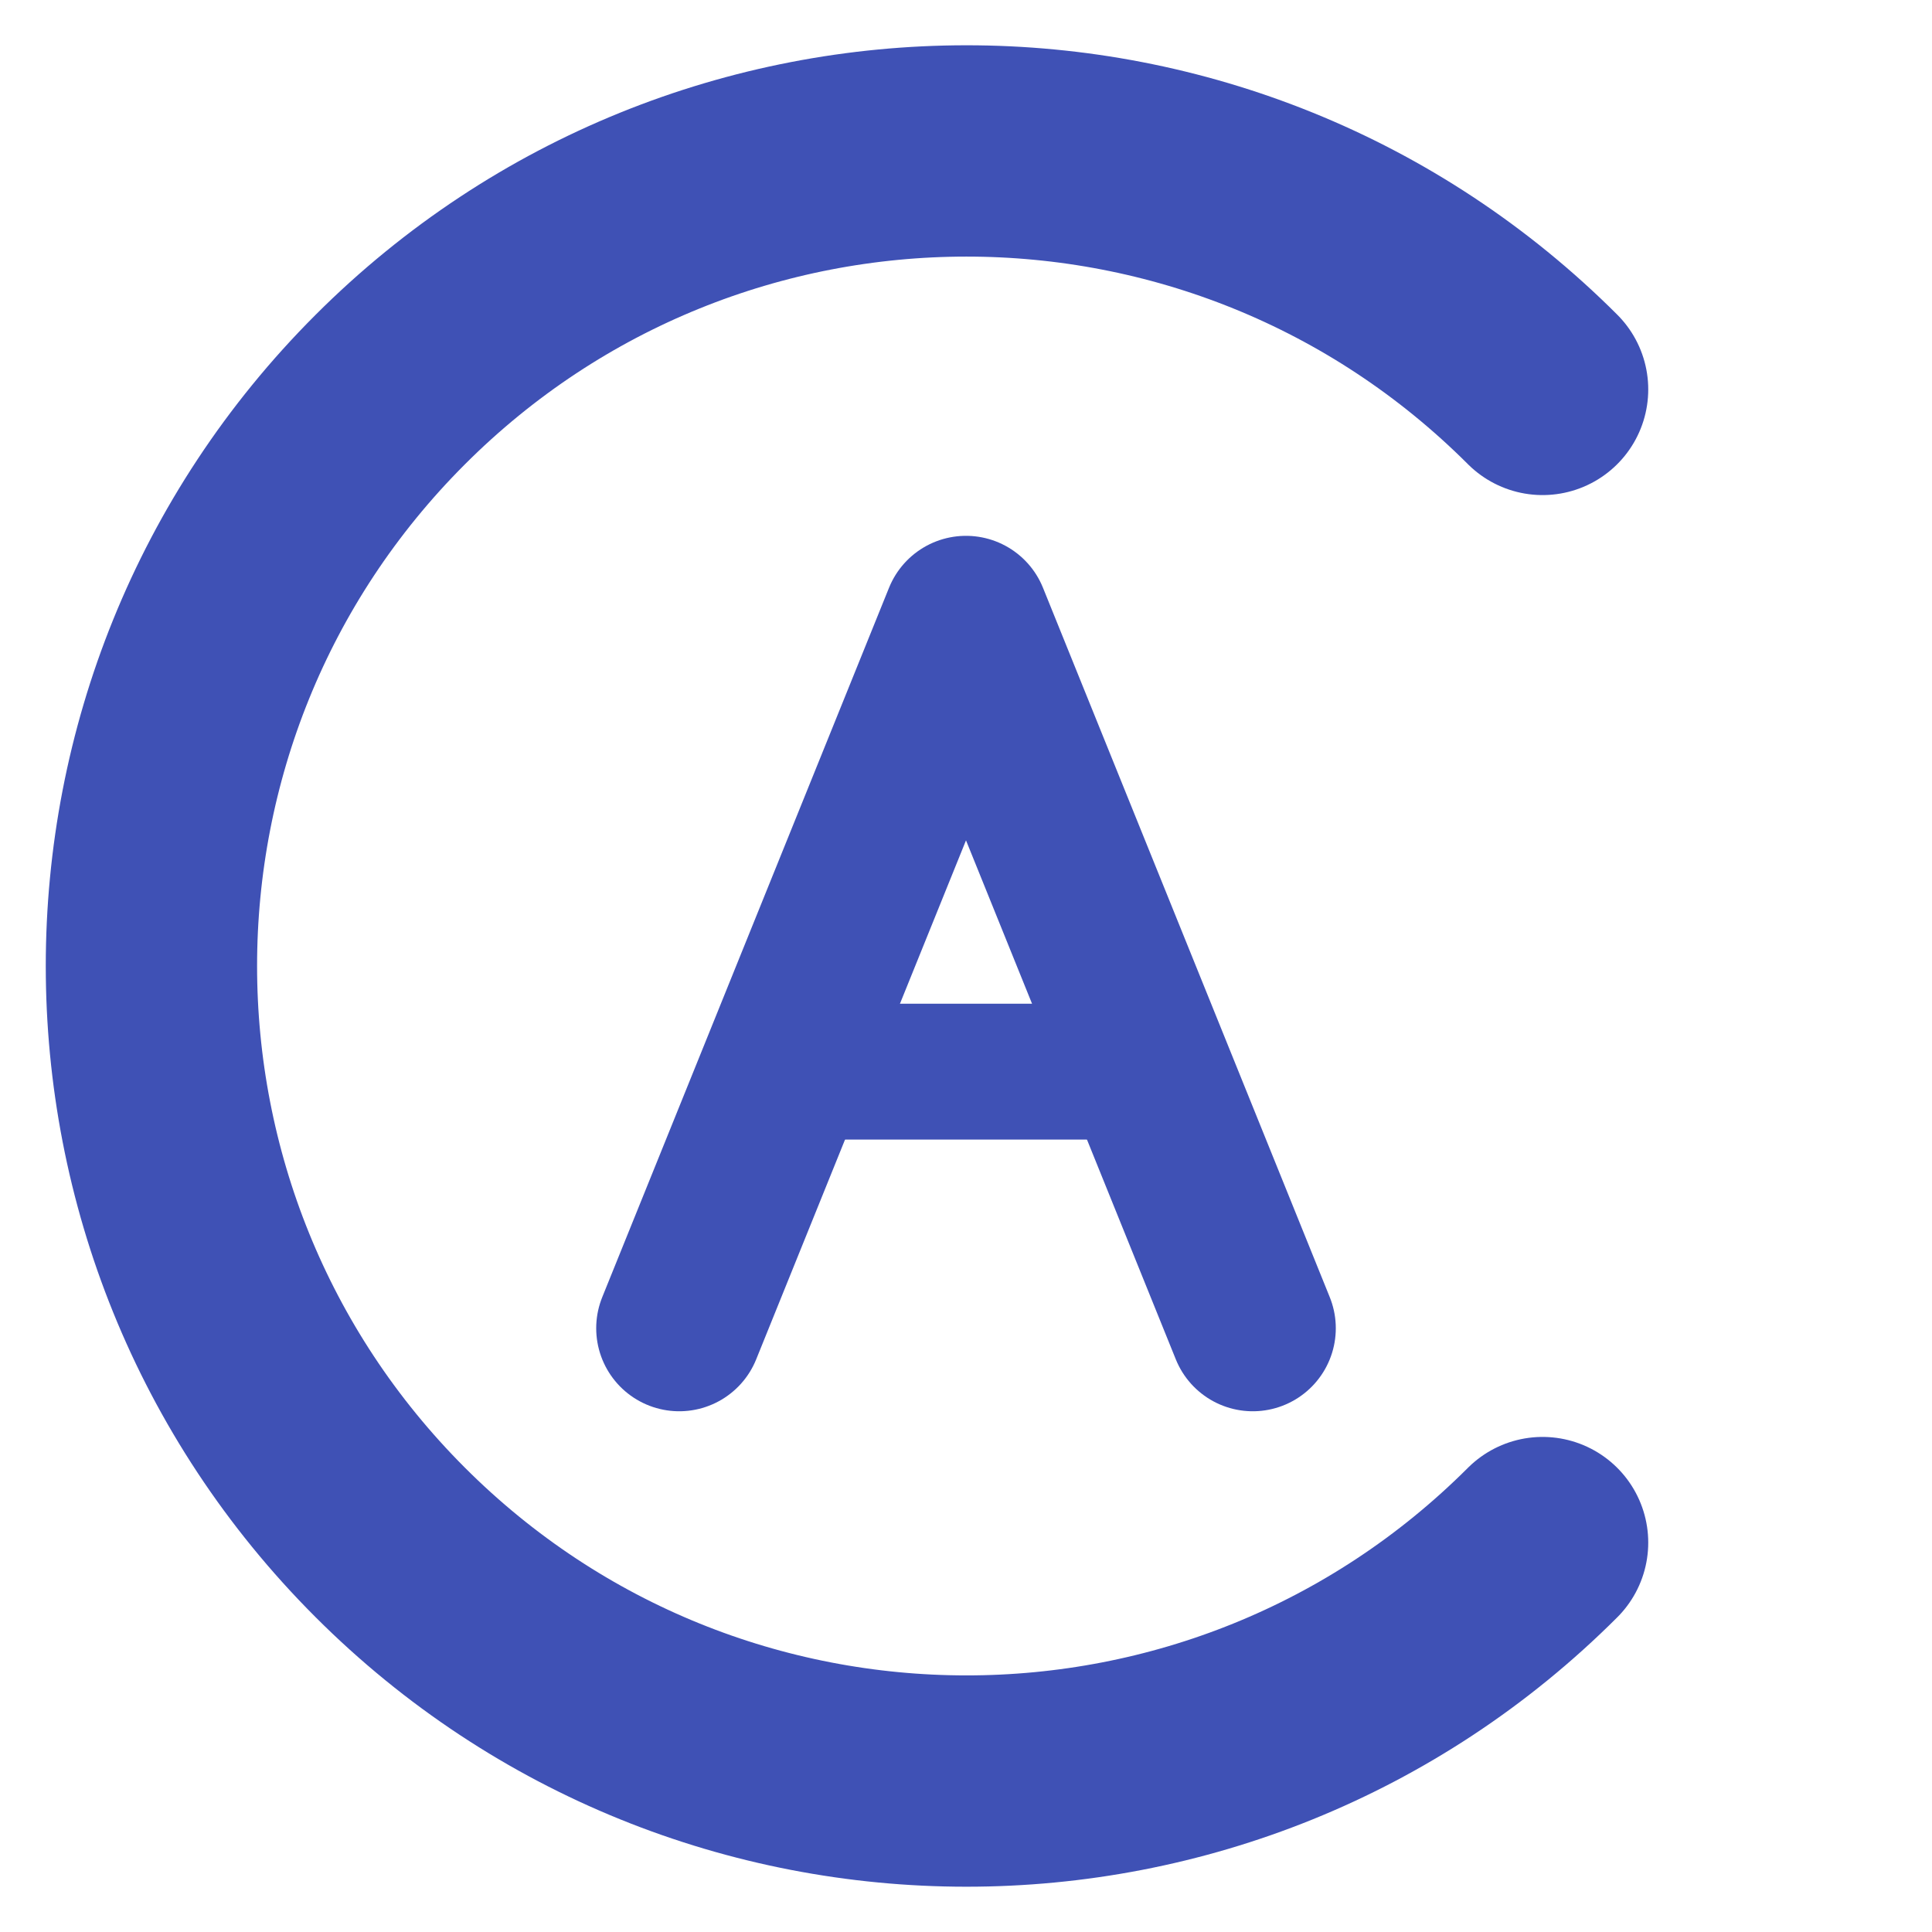
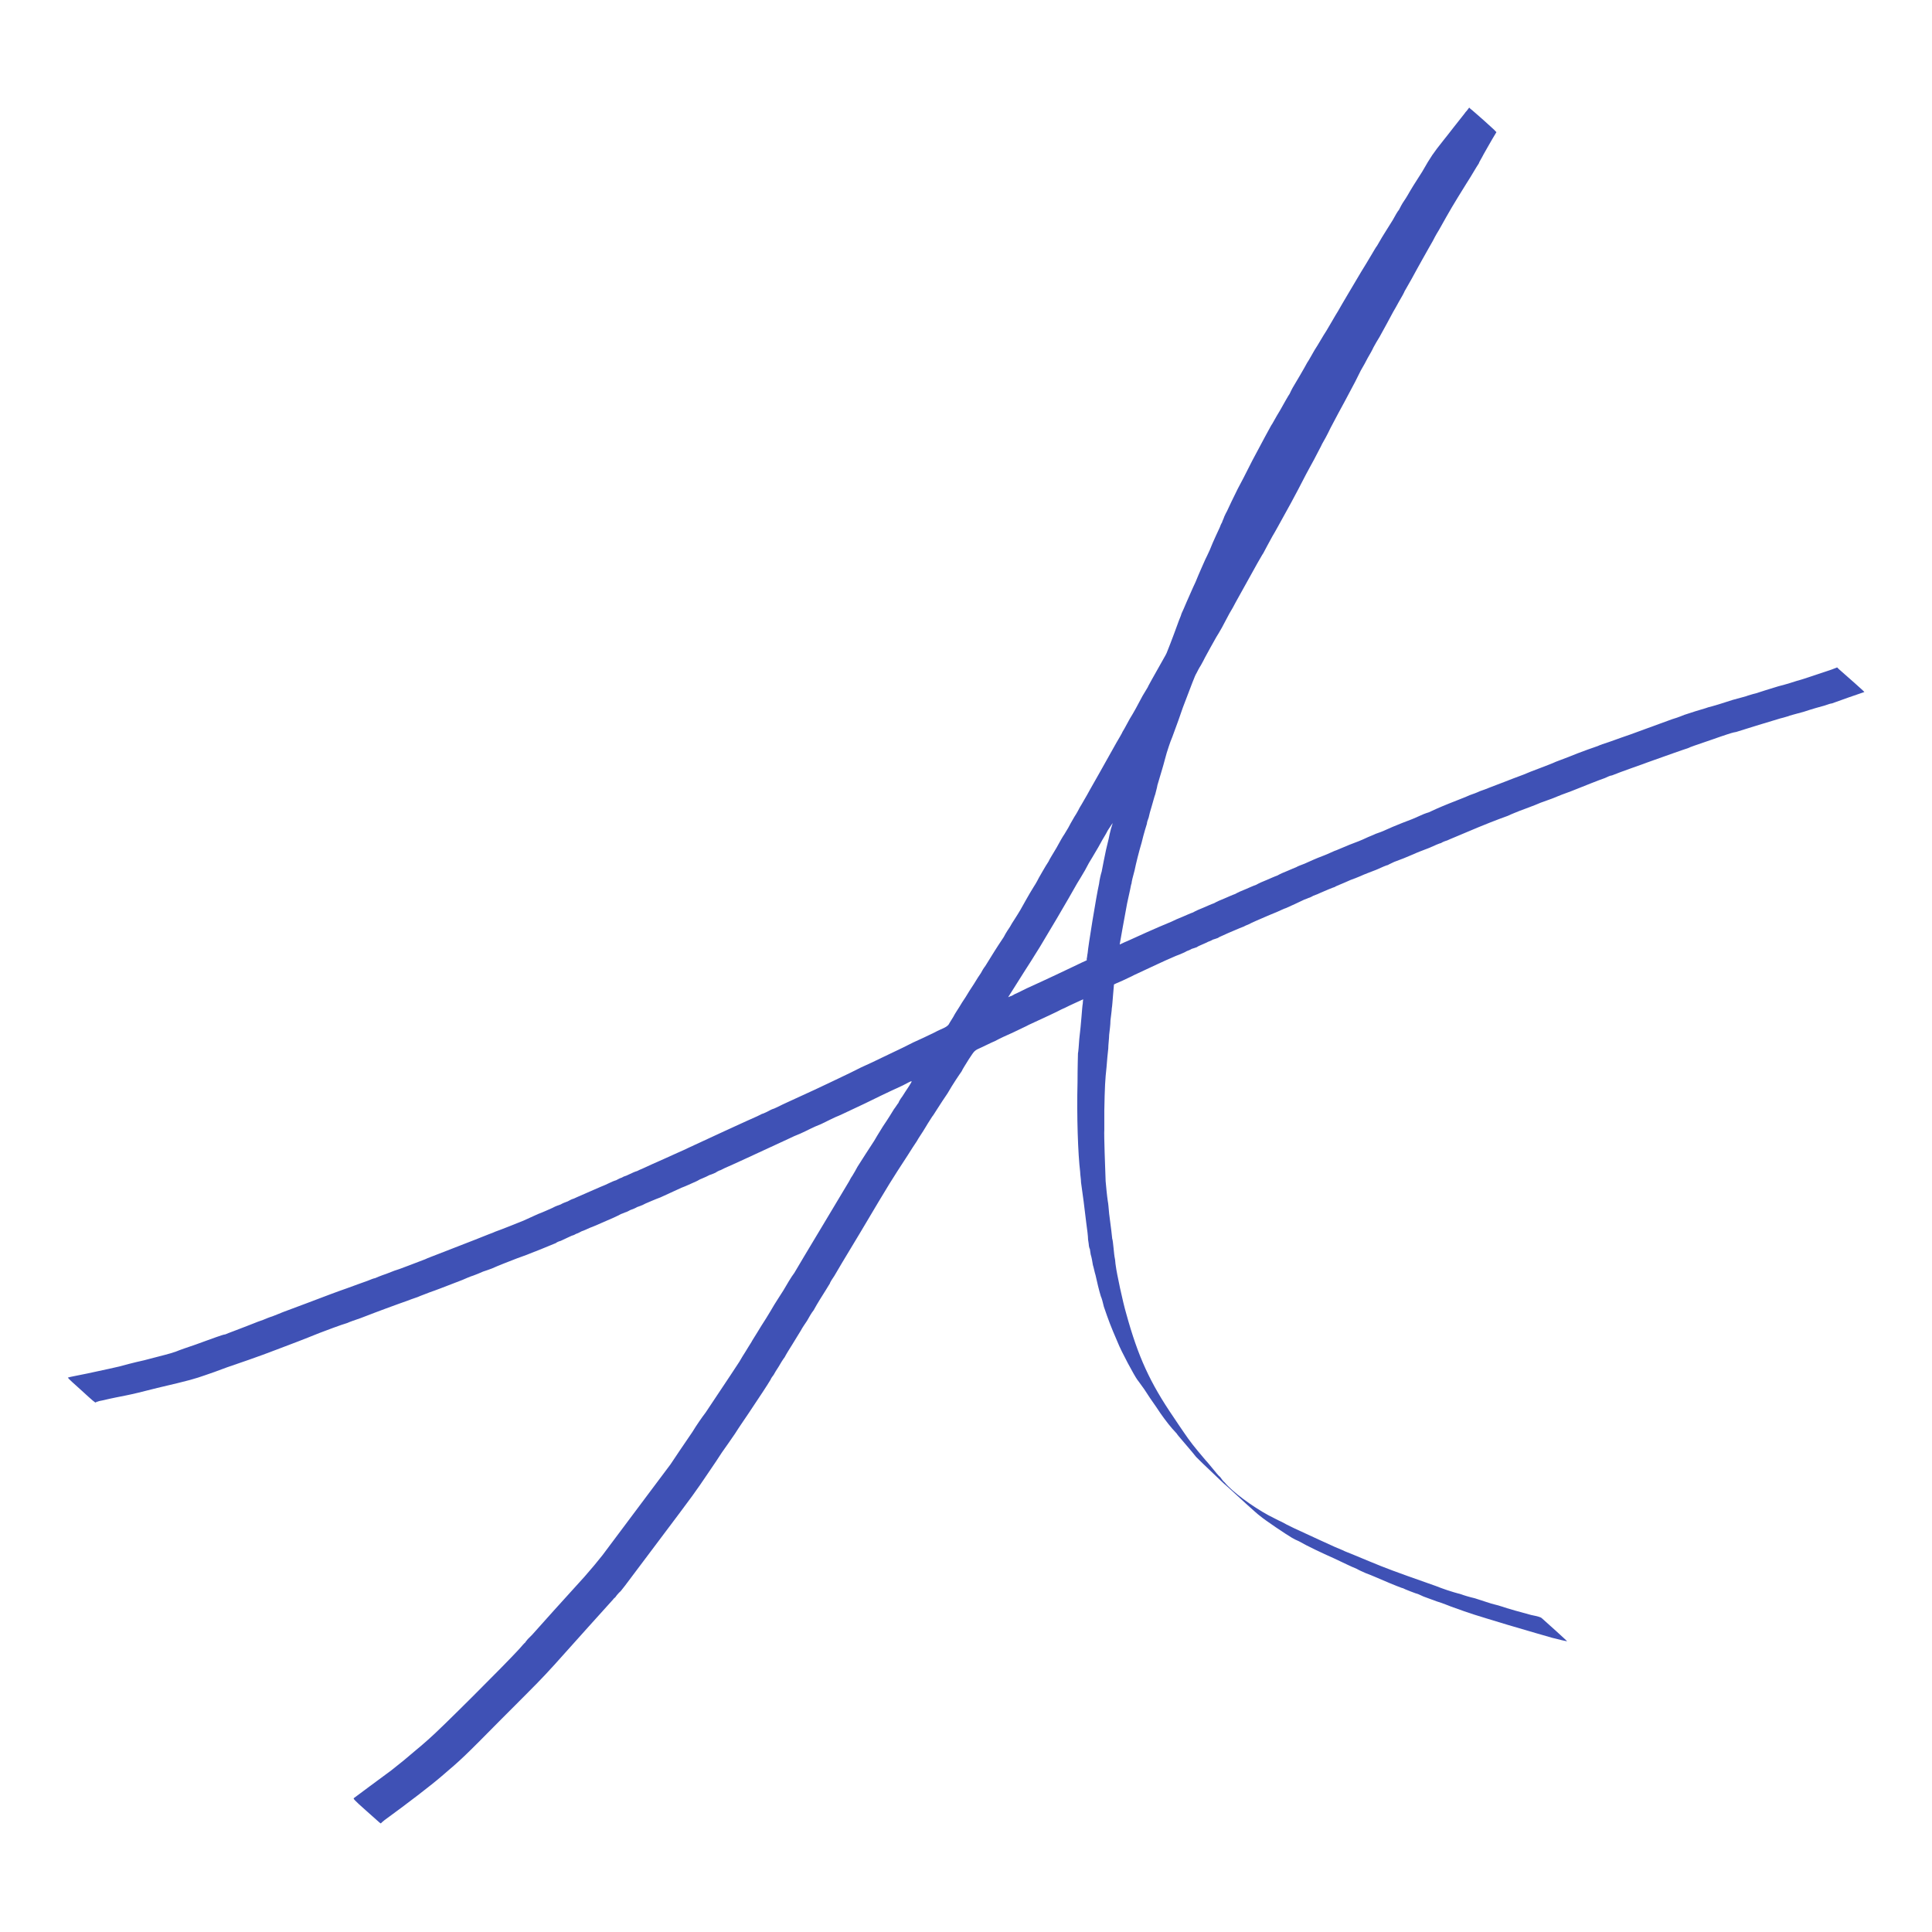
- <svg xmlns="http://www.w3.org/2000/svg" viewBox="0 0 64 64" role="img" aria-label="Adam Combs">
-   <g fill="none" stroke="#3F51B5" stroke-linecap="round" stroke-linejoin="round">
-     <path d="M51.1 12.9A27 27 0 1 0 51.1 51.1" stroke-width="7" />
-     <path d="M22.5 44L32 20.5L41.5 44" stroke-width="5.5" />
-     <path d="M26.5 35.5H37.5" stroke-width="4.5" />
-   </g>
+ <svg xmlns="http://www.w3.org/2000/svg" viewBox="505 10 4400 4400" role="img" aria-label="Adam Combs">
+   <path fill="#3F51B5" fill-rule="evenodd" d="M 3848 259 C 3846 262 3844 264 3843 265 C 3842 267 3824 289 3814 302 C 3810 307 3801 319 3792 330 C 3769 359 3764 366 3744 401 C 3740 407 3734 417 3730 423 C 3726 429 3720 439 3717 444 C 3714 449 3708 460 3703 467 C 3698 474 3693 484 3691 488 C 3688 491 3682 502 3677 511 C 3659 540 3653 549 3648 558 C 3645 563 3642 568 3641 570 C 3639 572 3634 581 3628 591 C 3622 601 3612 618 3605 629 C 3585 663 3565 696 3552 719 C 3545 730 3534 750 3526 763 C 3518 775 3507 795 3499 807 C 3492 819 3485 832 3482 836 C 3478 844 3454 885 3449 893 C 3448 895 3444 902 3442 907 C 3439 911 3429 929 3420 945 C 3410 961 3402 977 3400 979 C 3395 988 3384 1008 3357 1059 C 3343 1087 3328 1116 3324 1123 C 3315 1141 3302 1168 3299 1175 C 3297 1178 3295 1183 3293 1187 C 3292 1191 3289 1196 3288 1200 C 3286 1203 3284 1208 3283 1211 C 3280 1218 3269 1240 3260 1263 C 3256 1272 3251 1282 3250 1284 C 3247 1291 3236 1315 3228 1335 C 3224 1344 3219 1354 3218 1357 C 3209 1377 3204 1389 3201 1396 C 3199 1400 3197 1405 3196 1407 C 3196 1408 3193 1416 3190 1423 C 3173 1470 3164 1492 3162 1497 C 3160 1502 3153 1513 3128 1558 C 3125 1564 3120 1572 3119 1575 C 3117 1578 3112 1587 3107 1595 C 3103 1603 3096 1615 3092 1623 C 3088 1630 3082 1641 3078 1647 C 3075 1653 3069 1663 3066 1669 C 3063 1674 3060 1679 3060 1680 C 3060 1680 3058 1683 3056 1687 C 3053 1691 3014 1762 2987 1809 C 2984 1815 2978 1825 2974 1832 C 2970 1839 2966 1846 2964 1849 C 2963 1851 2958 1861 2952 1870 C 2946 1880 2940 1891 2938 1895 C 2936 1898 2932 1905 2929 1910 C 2926 1914 2918 1928 2911 1941 C 2904 1953 2895 1967 2893 1972 C 2885 1984 2874 2004 2871 2009 C 2870 2011 2865 2021 2859 2030 C 2846 2051 2837 2068 2829 2082 C 2826 2087 2820 2097 2816 2103 C 2812 2109 2807 2117 2805 2121 C 2803 2124 2796 2134 2791 2144 C 2771 2174 2767 2181 2749 2210 C 2745 2215 2741 2222 2739 2226 C 2736 2230 2729 2241 2723 2251 C 2717 2260 2708 2274 2704 2281 C 2699 2288 2693 2298 2690 2303 C 2687 2308 2680 2318 2676 2326 C 2671 2334 2666 2342 2665 2344 C 2663 2346 2661 2348 2655 2351 C 2651 2353 2641 2357 2634 2361 C 2626 2365 2615 2370 2609 2373 C 2602 2376 2592 2381 2585 2384 C 2577 2388 2567 2393 2561 2396 C 2546 2403 2532 2410 2515 2418 C 2507 2422 2496 2427 2490 2430 C 2483 2433 2473 2438 2466 2441 C 2458 2445 2448 2450 2442 2453 C 2427 2460 2413 2467 2396 2475 C 2367 2489 2362 2491 2299 2520 C 2292 2523 2282 2528 2276 2531 C 2270 2534 2265 2536 2264 2536 C 2264 2536 2259 2538 2252 2542 C 2246 2545 2241 2547 2240 2547 C 2240 2547 2236 2549 2230 2552 C 2220 2556 2092 2615 2073 2624 C 2067 2627 2056 2632 2049 2635 C 2023 2647 2011 2652 1991 2661 C 1980 2666 1969 2671 1967 2672 C 1964 2673 1960 2675 1956 2677 C 1952 2678 1945 2681 1939 2684 C 1933 2687 1928 2689 1927 2689 C 1927 2689 1924 2690 1921 2692 C 1917 2693 1912 2696 1908 2698 C 1904 2699 1897 2702 1891 2705 C 1885 2708 1880 2710 1880 2710 C 1879 2710 1841 2727 1820 2736 C 1814 2739 1809 2741 1808 2741 C 1808 2741 1803 2743 1798 2746 C 1792 2748 1785 2751 1782 2753 C 1779 2754 1770 2757 1763 2761 C 1756 2764 1741 2771 1730 2775 C 1719 2780 1704 2787 1697 2790 C 1687 2794 1645 2811 1633 2815 C 1631 2816 1624 2819 1618 2821 C 1576 2838 1528 2856 1503 2866 C 1493 2870 1479 2875 1473 2878 C 1441 2890 1424 2897 1415 2900 C 1411 2901 1397 2906 1385 2911 C 1373 2915 1361 2920 1359 2921 C 1357 2921 1349 2924 1342 2927 C 1326 2933 1316 2936 1295 2944 C 1286 2947 1270 2953 1259 2957 C 1233 2967 1169 2991 1150 2998 C 1142 3001 1131 3006 1125 3008 C 1118 3010 1109 3014 1104 3016 C 1098 3018 1087 3022 1080 3025 C 1073 3028 1064 3031 1062 3032 C 1055 3035 1022 3047 1018 3049 C 1015 3049 1007 3052 998 3055 C 989 3058 968 3066 951 3072 C 933 3078 913 3085 906 3088 C 889 3094 882 3095 833 3108 C 810 3113 784 3120 777 3122 C 764 3125 751 3128 704 3138 C 680 3143 663 3146 661 3147 C 660 3147 659 3148 660 3148 C 660 3149 674 3162 691 3177 C 716 3200 722 3205 723 3204 C 724 3203 726 3202 728 3202 C 729 3201 735 3200 740 3199 C 756 3195 782 3190 792 3188 C 807 3185 824 3181 863 3171 C 940 3153 949 3150 972 3142 C 981 3139 1004 3131 1022 3124 C 1104 3096 1105 3095 1184 3065 C 1189 3063 1199 3059 1207 3056 C 1214 3053 1225 3049 1232 3046 C 1245 3041 1282 3027 1296 3023 C 1300 3021 1314 3016 1326 3012 C 1349 3003 1368 2996 1384 2990 C 1406 2982 1422 2976 1431 2973 C 1436 2971 1447 2967 1456 2964 C 1465 2960 1477 2956 1484 2953 C 1496 2949 1514 2942 1558 2925 C 1565 2922 1576 2917 1583 2915 C 1589 2913 1598 2909 1605 2906 C 1611 2904 1620 2901 1625 2899 C 1638 2893 1669 2881 1682 2876 C 1688 2874 1698 2870 1704 2868 C 1732 2857 1752 2849 1771 2841 C 1773 2839 1778 2837 1782 2836 C 1786 2834 1793 2831 1799 2828 C 1805 2825 1810 2823 1811 2823 C 1811 2823 1814 2822 1817 2820 C 1821 2819 1826 2816 1830 2814 C 1834 2813 1842 2809 1849 2806 C 1855 2804 1866 2799 1873 2796 C 1901 2784 1910 2780 1919 2775 C 1925 2773 1929 2771 1929 2771 C 1930 2771 1935 2769 1940 2766 C 1946 2764 1953 2761 1956 2759 C 1959 2758 1968 2755 1975 2751 C 1982 2748 1998 2741 2009 2737 C 2020 2732 2031 2727 2033 2726 C 2035 2725 2046 2720 2057 2715 C 2068 2711 2080 2705 2085 2703 C 2090 2701 2096 2698 2099 2696 C 2102 2695 2108 2692 2113 2690 C 2117 2688 2121 2686 2121 2686 C 2122 2686 2127 2684 2134 2681 C 2140 2677 2145 2675 2146 2675 C 2146 2675 2150 2673 2156 2670 C 2166 2666 2233 2635 2302 2603 C 2308 2600 2319 2595 2327 2592 C 2334 2589 2344 2584 2350 2581 C 2356 2578 2367 2573 2375 2570 C 2399 2558 2402 2557 2408 2554 C 2416 2551 2424 2547 2475 2523 C 2536 2493 2542 2491 2561 2482 C 2586 2469 2584 2469 2575 2484 C 2570 2491 2564 2501 2560 2507 C 2556 2512 2552 2519 2551 2522 C 2549 2524 2545 2531 2541 2536 C 2538 2541 2527 2559 2516 2575 C 2506 2591 2497 2606 2496 2608 C 2485 2625 2466 2654 2458 2667 C 2455 2673 2449 2683 2446 2688 C 2443 2692 2440 2698 2439 2700 C 2434 2709 2323 2893 2314 2909 C 2307 2918 2296 2937 2289 2949 C 2281 2961 2272 2976 2268 2982 C 2265 2987 2257 3001 2250 3012 C 2243 3023 2234 3037 2230 3044 C 2226 3051 2219 3061 2216 3067 C 2213 3072 2207 3081 2203 3088 C 2199 3094 2193 3104 2189 3111 C 2181 3123 2169 3142 2112 3227 C 2105 3236 2091 3256 2082 3271 C 2062 3300 2040 3333 2032 3345 C 2025 3354 1952 3452 1877 3552 C 1866 3566 1851 3584 1836 3601 C 1804 3636 1722 3727 1717 3733 C 1715 3735 1711 3739 1707 3743 C 1704 3747 1701 3750 1701 3751 C 1700 3751 1694 3758 1687 3766 C 1656 3800 1506 3950 1480 3972 C 1470 3981 1457 3992 1452 3996 C 1431 4014 1419 4024 1396 4042 C 1374 4058 1315 4102 1311 4105 C 1309 4106 1311 4109 1337 4132 C 1372 4163 1372 4164 1373 4162 C 1374 4161 1377 4158 1381 4155 C 1432 4118 1488 4075 1511 4055 C 1557 4016 1564 4009 1647 3925 C 1737 3835 1735 3837 1768 3801 C 1800 3765 1900 3654 1901 3653 C 1901 3653 1903 3650 1906 3648 C 1908 3645 1912 3640 1915 3637 C 1921 3632 1918 3635 1997 3530 C 2094 3401 2085 3413 2121 3360 C 2130 3347 2142 3329 2149 3318 C 2157 3307 2170 3288 2179 3275 C 2187 3262 2201 3242 2209 3230 C 2239 3185 2251 3167 2260 3152 C 2261 3149 2264 3145 2267 3141 C 2269 3137 2274 3129 2278 3123 C 2282 3116 2288 3106 2292 3101 C 2295 3095 2303 3082 2310 3071 C 2317 3060 2325 3046 2329 3040 C 2332 3034 2339 3024 2343 3018 C 2347 3011 2353 3000 2358 2994 C 2362 2987 2368 2976 2372 2970 C 2376 2963 2383 2953 2387 2946 C 2391 2940 2394 2934 2395 2933 C 2395 2931 2402 2920 2405 2916 C 2406 2914 2432 2870 2463 2819 C 2536 2696 2534 2700 2571 2643 C 2579 2630 2589 2615 2593 2609 C 2596 2603 2606 2589 2613 2577 C 2620 2565 2627 2555 2628 2553 C 2630 2551 2634 2544 2638 2538 C 2647 2524 2656 2510 2663 2500 C 2675 2479 2690 2457 2695 2450 C 2697 2445 2705 2433 2711 2423 C 2725 2402 2723 2403 2741 2395 C 2748 2392 2761 2385 2771 2381 C 2780 2376 2799 2367 2813 2361 C 2827 2354 2843 2347 2848 2344 C 2885 2327 2915 2313 2922 2309 C 2927 2307 2935 2303 2941 2300 C 2965 2289 2971 2286 2972 2286 C 2972 2286 2971 2290 2971 2295 C 2970 2300 2969 2314 2968 2326 C 2967 2338 2965 2361 2963 2376 C 2962 2390 2961 2405 2960 2409 C 2960 2412 2959 2442 2959 2475 C 2957 2551 2960 2639 2965 2679 C 2965 2685 2967 2696 2967 2703 C 2970 2723 2976 2769 2979 2796 C 2981 2810 2983 2826 2983 2833 C 2984 2839 2985 2846 2985 2848 C 2986 2851 2986 2854 2987 2854 C 2987 2855 2988 2861 2989 2867 C 2991 2873 2993 2884 2994 2891 C 2996 2897 2998 2908 3000 2914 C 3003 2928 3008 2949 3012 2962 C 3014 2966 3017 2977 3019 2986 C 3030 3018 3034 3029 3050 3066 C 3059 3089 3089 3144 3095 3152 C 3096 3153 3103 3163 3111 3174 C 3118 3185 3130 3203 3138 3214 C 3151 3234 3163 3250 3175 3264 C 3179 3268 3183 3273 3185 3275 C 3186 3277 3192 3284 3198 3291 C 3208 3303 3218 3314 3229 3328 C 3236 3335 3245 3344 3283 3380 C 3287 3384 3297 3393 3305 3400 C 3320 3414 3368 3458 3374 3462 C 3387 3473 3435 3505 3447 3512 C 3450 3514 3458 3518 3463 3520 C 3482 3531 3516 3547 3543 3559 C 3571 3572 3578 3576 3595 3583 C 3600 3586 3609 3590 3616 3593 C 3622 3595 3631 3599 3636 3601 C 3666 3614 3676 3618 3686 3622 C 3692 3624 3698 3627 3700 3627 C 3703 3629 3729 3639 3736 3641 C 3738 3642 3743 3644 3747 3646 C 3750 3647 3763 3652 3777 3657 C 3790 3661 3805 3667 3810 3669 C 3860 3687 3858 3686 3937 3710 C 3998 3728 4019 3734 4040 3740 C 4055 3744 4073 3748 4074 3748 C 4074 3747 4024 3702 4016 3695 C 4014 3693 4007 3691 3992 3688 C 3973 3683 3937 3673 3923 3668 C 3919 3667 3910 3664 3901 3662 C 3892 3659 3876 3654 3864 3650 C 3851 3647 3838 3643 3833 3641 C 3810 3635 3790 3628 3775 3622 C 3766 3619 3730 3606 3710 3599 C 3657 3580 3648 3576 3583 3549 C 3576 3546 3567 3543 3564 3541 C 3554 3537 3542 3532 3512 3518 C 3455 3492 3438 3484 3424 3476 C 3417 3473 3404 3466 3394 3461 C 3357 3441 3311 3407 3294 3386 C 3291 3384 3287 3378 3284 3374 C 3280 3371 3273 3362 3268 3356 C 3262 3349 3255 3340 3251 3336 C 3223 3303 3216 3294 3201 3272 C 3194 3262 3184 3247 3178 3238 C 3124 3159 3097 3100 3070 3002 C 3062 2975 3048 2909 3046 2892 C 3045 2887 3045 2880 3044 2876 C 3043 2872 3042 2862 3041 2852 C 3040 2842 3039 2833 3038 2831 C 3038 2828 3035 2805 3031 2774 C 3030 2763 3029 2750 3028 2746 C 3026 2733 3024 2711 3023 2700 C 3022 2672 3019 2594 3020 2583 C 3020 2575 3020 2556 3020 2539 C 3021 2485 3022 2468 3025 2441 C 3026 2426 3028 2407 3029 2398 C 3029 2389 3031 2375 3031 2367 C 3032 2358 3034 2344 3034 2334 C 3035 2324 3037 2312 3037 2307 C 3038 2302 3039 2287 3040 2275 C 3041 2263 3042 2253 3042 2252 C 3042 2252 3050 2248 3060 2244 C 3070 2239 3082 2234 3087 2231 C 3137 2208 3148 2202 3183 2187 C 3194 2183 3205 2178 3208 2176 C 3211 2175 3216 2173 3219 2171 C 3223 2170 3228 2168 3231 2167 C 3233 2165 3239 2163 3243 2161 C 3247 2159 3253 2157 3256 2155 C 3259 2154 3264 2152 3267 2150 C 3271 2149 3276 2147 3279 2146 C 3281 2144 3287 2142 3291 2140 C 3295 2138 3300 2136 3302 2135 C 3305 2134 3327 2124 3338 2120 C 3341 2118 3347 2116 3349 2115 C 3354 2112 3375 2103 3389 2097 C 3394 2095 3405 2090 3413 2087 C 3420 2084 3430 2079 3434 2078 C 3445 2073 3465 2064 3475 2059 C 3481 2057 3485 2055 3485 2055 C 3486 2055 3491 2053 3496 2050 C 3502 2048 3509 2045 3513 2043 C 3522 2039 3541 2031 3545 2030 C 3547 2028 3559 2024 3581 2014 C 3587 2012 3597 2008 3604 2005 C 3610 2002 3626 1996 3639 1991 C 3652 1985 3664 1980 3666 1980 C 3667 1979 3674 1976 3680 1973 C 3694 1968 3709 1962 3725 1955 C 3731 1952 3747 1946 3760 1941 C 3773 1935 3785 1930 3787 1930 C 3788 1929 3794 1926 3801 1924 C 3807 1921 3825 1914 3841 1907 C 3888 1887 3914 1877 3939 1868 C 3947 1864 3958 1860 3965 1857 C 3978 1852 3998 1845 4014 1838 C 4020 1836 4031 1832 4039 1829 C 4056 1822 4066 1818 4083 1812 C 4126 1795 4140 1789 4160 1782 C 4166 1779 4173 1776 4176 1776 C 4198 1767 4242 1752 4247 1750 C 4250 1749 4260 1745 4269 1742 C 4297 1732 4342 1716 4349 1714 C 4355 1711 4364 1708 4405 1694 C 4416 1690 4431 1685 4437 1683 C 4443 1681 4452 1678 4459 1677 C 4471 1673 4536 1653 4560 1646 C 4569 1644 4577 1641 4578 1641 C 4579 1640 4595 1636 4613 1631 C 4631 1625 4652 1619 4660 1617 C 4668 1614 4675 1612 4677 1612 C 4679 1611 4750 1586 4751 1586 C 4751 1585 4708 1547 4693 1534 L 4689 1530 4676 1535 C 4631 1550 4608 1558 4596 1561 C 4593 1562 4575 1568 4555 1573 C 4535 1579 4513 1586 4504 1589 C 4495 1591 4487 1594 4486 1594 C 4485 1595 4469 1599 4451 1604 C 4433 1610 4413 1616 4406 1618 C 4398 1620 4391 1622 4389 1623 C 4375 1627 4359 1632 4341 1638 C 4329 1643 4317 1647 4313 1648 C 4305 1651 4286 1658 4250 1671 C 4220 1682 4215 1684 4197 1690 C 4191 1692 4178 1697 4169 1700 C 4159 1703 4148 1707 4144 1709 C 4132 1713 4110 1721 4097 1726 C 4085 1731 4072 1736 4048 1745 C 4042 1748 4026 1754 4013 1759 C 3999 1764 3982 1771 3975 1774 C 3967 1777 3956 1781 3951 1783 C 3935 1789 3913 1798 3899 1803 C 3892 1806 3881 1810 3875 1812 C 3869 1815 3858 1819 3852 1821 C 3846 1824 3825 1832 3805 1840 C 3785 1848 3765 1857 3759 1860 C 3752 1862 3742 1866 3736 1869 C 3730 1872 3713 1879 3699 1884 C 3684 1890 3667 1897 3661 1900 C 3655 1903 3644 1907 3638 1909 C 3632 1912 3621 1916 3615 1919 C 3609 1922 3592 1929 3578 1934 C 3563 1940 3548 1947 3544 1948 C 3539 1950 3529 1955 3521 1958 C 3497 1967 3490 1971 3476 1977 C 3468 1980 3460 1983 3457 1985 C 3454 1986 3445 1990 3438 1993 C 3430 1996 3419 2001 3414 2004 C 3408 2006 3397 2011 3390 2014 C 3382 2017 3371 2022 3366 2025 C 3360 2027 3349 2032 3342 2035 C 3334 2038 3323 2043 3318 2046 C 3312 2048 3301 2053 3294 2056 C 3286 2059 3275 2064 3270 2067 C 3264 2069 3253 2074 3246 2077 C 3238 2080 3227 2085 3222 2088 C 3216 2090 3205 2095 3198 2098 C 3190 2101 3179 2106 3173 2109 C 3141 2122 3088 2146 3073 2153 C 3063 2157 3056 2161 3055 2161 C 3055 2160 3068 2088 3072 2067 C 3075 2054 3078 2039 3079 2035 C 3080 2030 3081 2024 3082 2022 C 3082 2019 3085 2006 3089 1992 C 3092 1977 3099 1949 3105 1929 C 3110 1908 3116 1889 3117 1886 C 3117 1883 3119 1877 3121 1872 C 3122 1867 3125 1855 3128 1846 C 3131 1836 3134 1824 3136 1819 C 3137 1814 3140 1805 3141 1798 C 3143 1791 3148 1774 3152 1761 C 3156 1748 3160 1731 3162 1725 C 3164 1719 3169 1702 3175 1688 C 3186 1658 3192 1642 3199 1621 C 3219 1569 3226 1549 3230 1543 C 3232 1539 3236 1531 3240 1525 C 3244 1518 3248 1510 3249 1508 C 3252 1502 3271 1468 3275 1461 C 3277 1458 3283 1448 3288 1439 C 3293 1429 3301 1415 3305 1407 C 3310 1399 3316 1388 3319 1382 C 3330 1362 3355 1317 3369 1292 C 3374 1284 3379 1274 3382 1270 C 3386 1262 3396 1244 3403 1231 C 3405 1228 3410 1219 3415 1210 C 3434 1176 3454 1140 3479 1091 C 3482 1086 3490 1070 3498 1056 C 3505 1042 3514 1026 3516 1021 C 3519 1016 3528 1000 3535 985 C 3543 970 3551 955 3553 951 C 3575 911 3588 885 3591 880 C 3593 876 3599 864 3604 854 C 3610 844 3617 831 3620 825 C 3624 818 3630 808 3633 801 C 3637 794 3643 783 3647 777 C 3654 765 3672 731 3678 720 C 3680 717 3686 706 3691 697 C 3697 687 3703 676 3704 673 C 3706 670 3709 664 3712 659 C 3715 654 3724 638 3732 623 C 3740 608 3749 593 3751 589 C 3754 583 3762 570 3768 559 C 3769 557 3775 545 3782 534 C 3810 484 3813 479 3844 429 C 3857 409 3865 394 3873 382 C 3873 380 3879 371 3884 361 C 3890 350 3899 335 3904 326 L 3913 311 3911 309 C 3910 307 3897 296 3883 283 C 3869 271 3856 259 3854 258 L 3851 255 3848 259 M 3028 1901 C 3023 1911 3017 1920 3016 1922 C 3013 1928 3001 1949 2993 1962 C 2989 1968 2981 1982 2976 1992 C 2970 2002 2962 2016 2958 2022 C 2948 2040 2927 2076 2924 2081 C 2911 2104 2881 2153 2873 2167 C 2869 2173 2860 2188 2853 2199 C 2846 2210 2833 2230 2825 2243 C 2804 2276 2801 2281 2801 2281 C 2802 2281 2805 2279 2809 2278 C 2813 2276 2816 2274 2816 2274 C 2817 2274 2829 2268 2843 2261 C 2876 2246 2876 2246 2908 2231 C 2923 2224 2940 2216 2946 2213 C 2952 2210 2963 2205 2969 2202 L 2980 2197 2980 2193 C 2981 2190 2981 2185 2982 2181 C 2983 2166 3002 2049 3008 2023 C 3009 2014 3012 2001 3014 1995 C 3017 1979 3020 1964 3024 1945 C 3026 1936 3029 1924 3030 1920 C 3031 1915 3033 1905 3035 1898 C 3037 1891 3039 1885 3039 1885 C 3039 1884 3034 1892 3028 1901" />
</svg>
